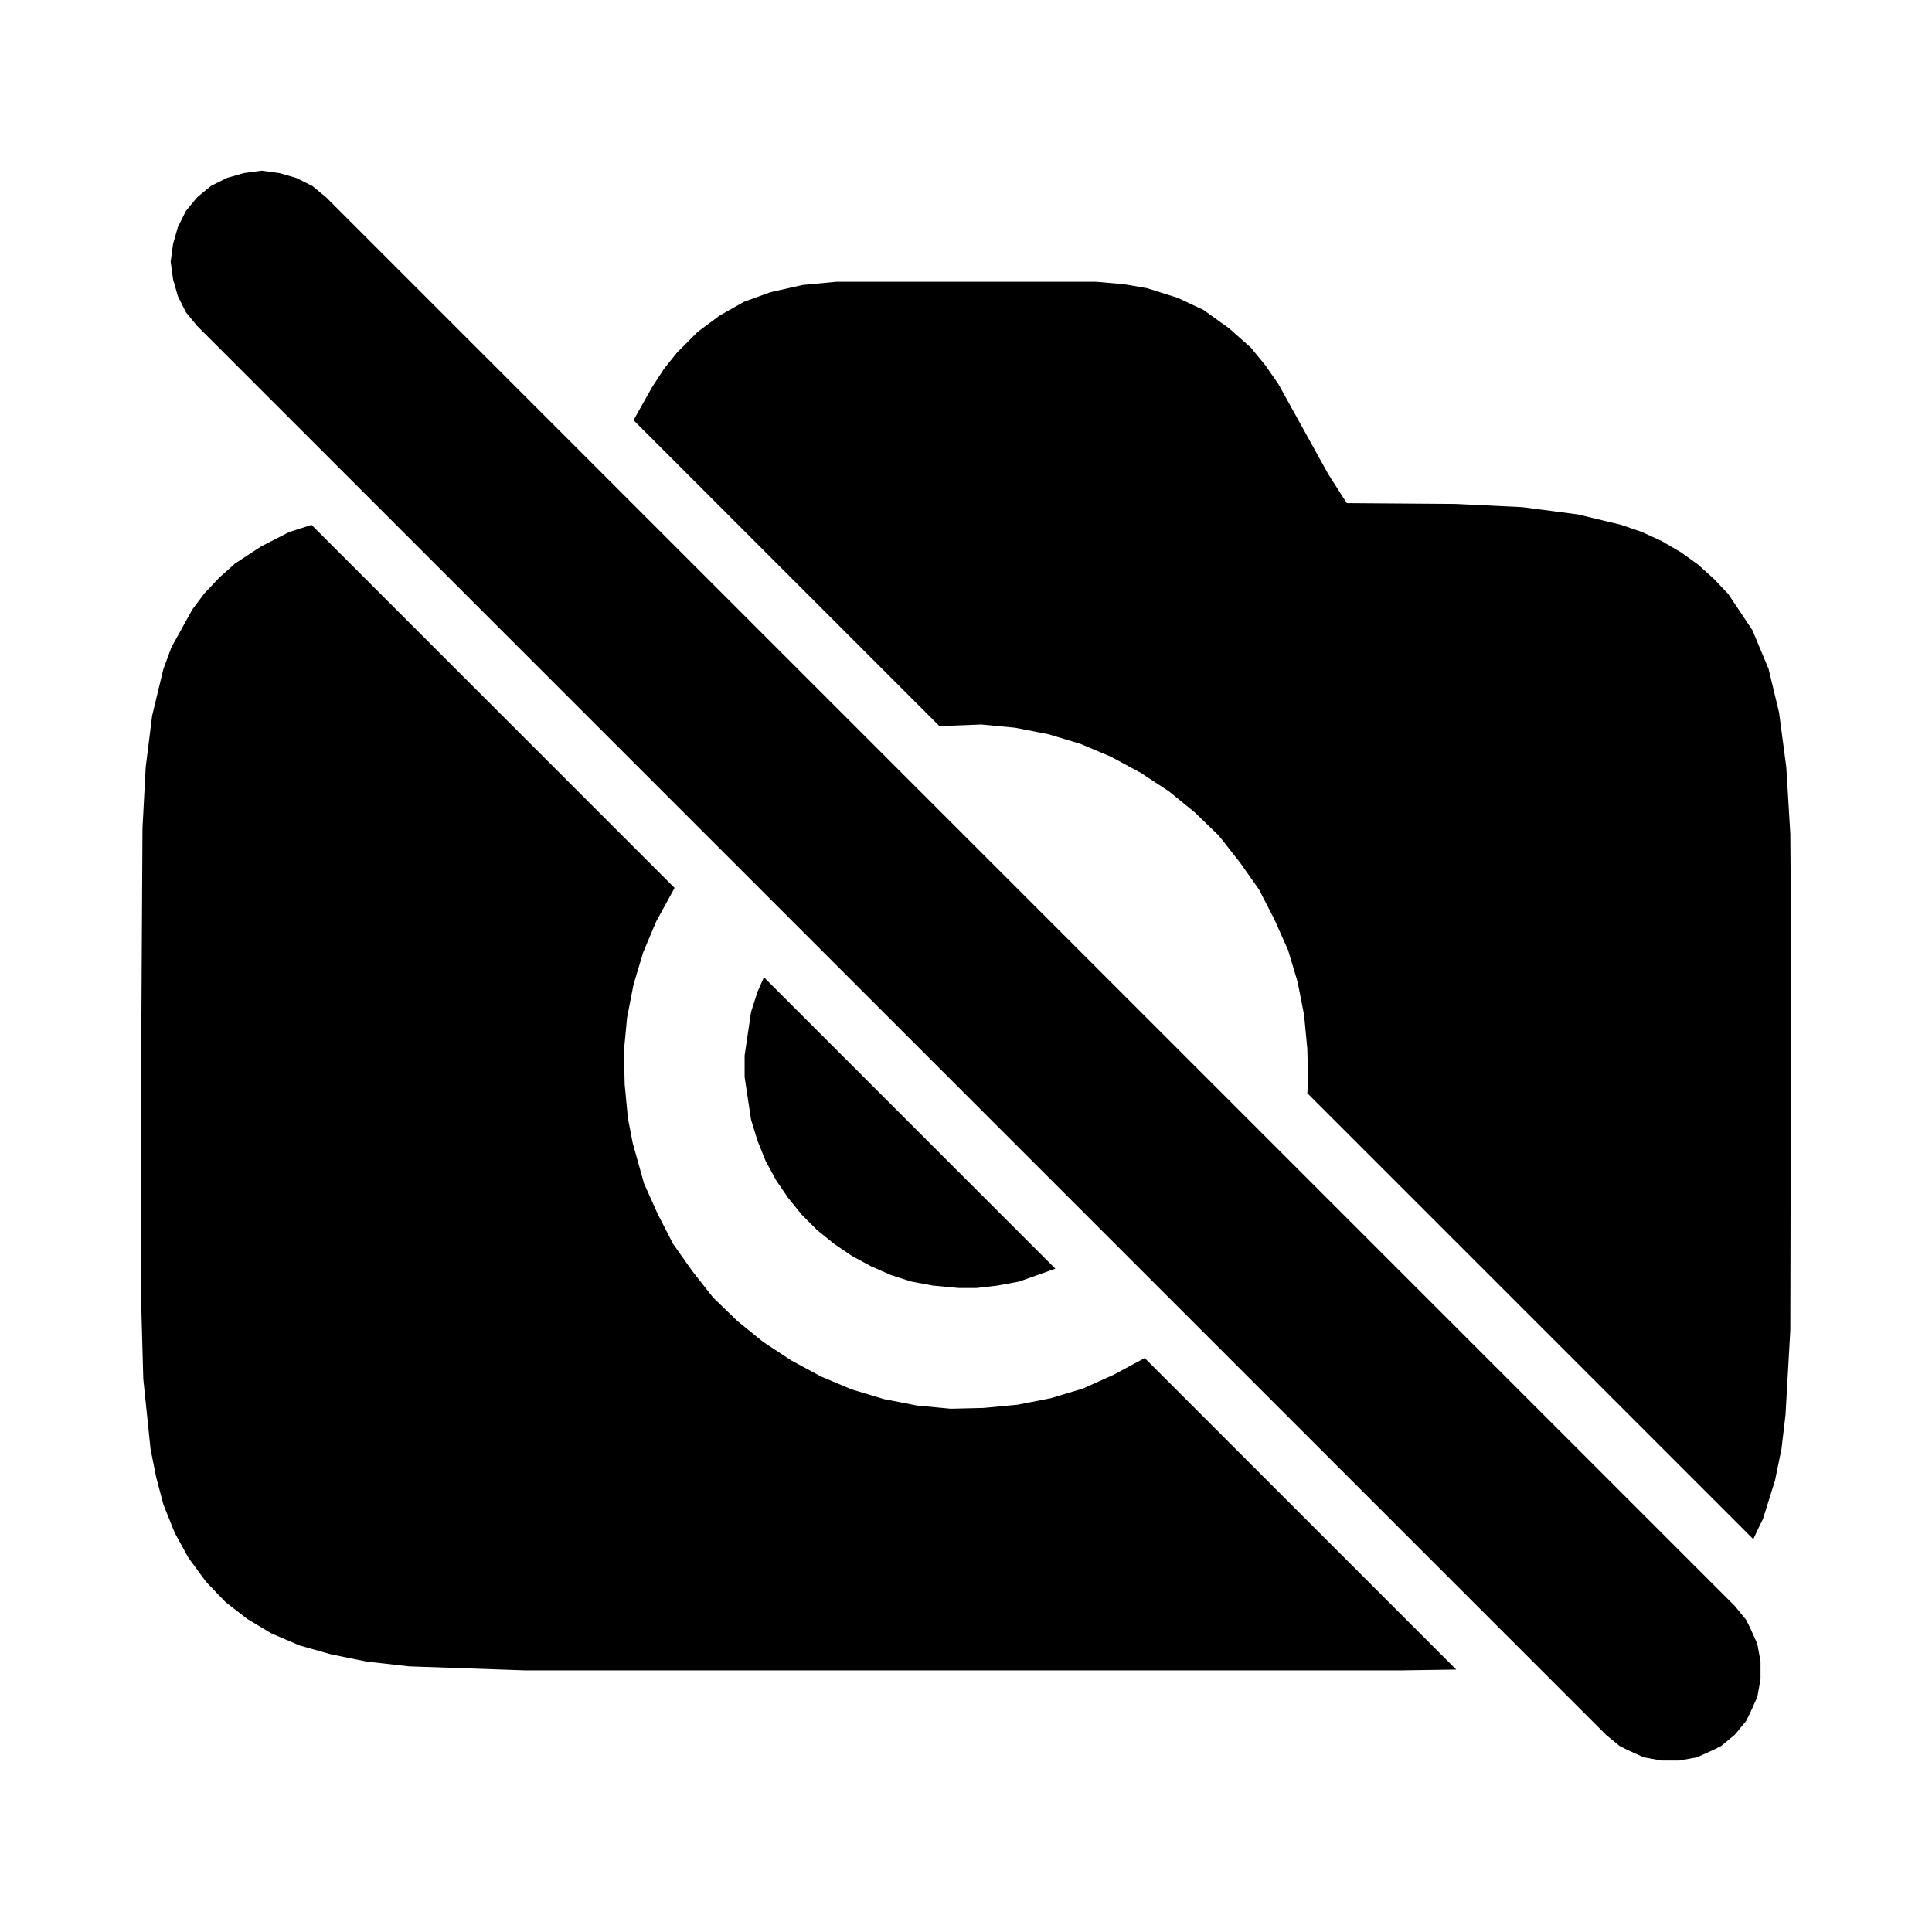
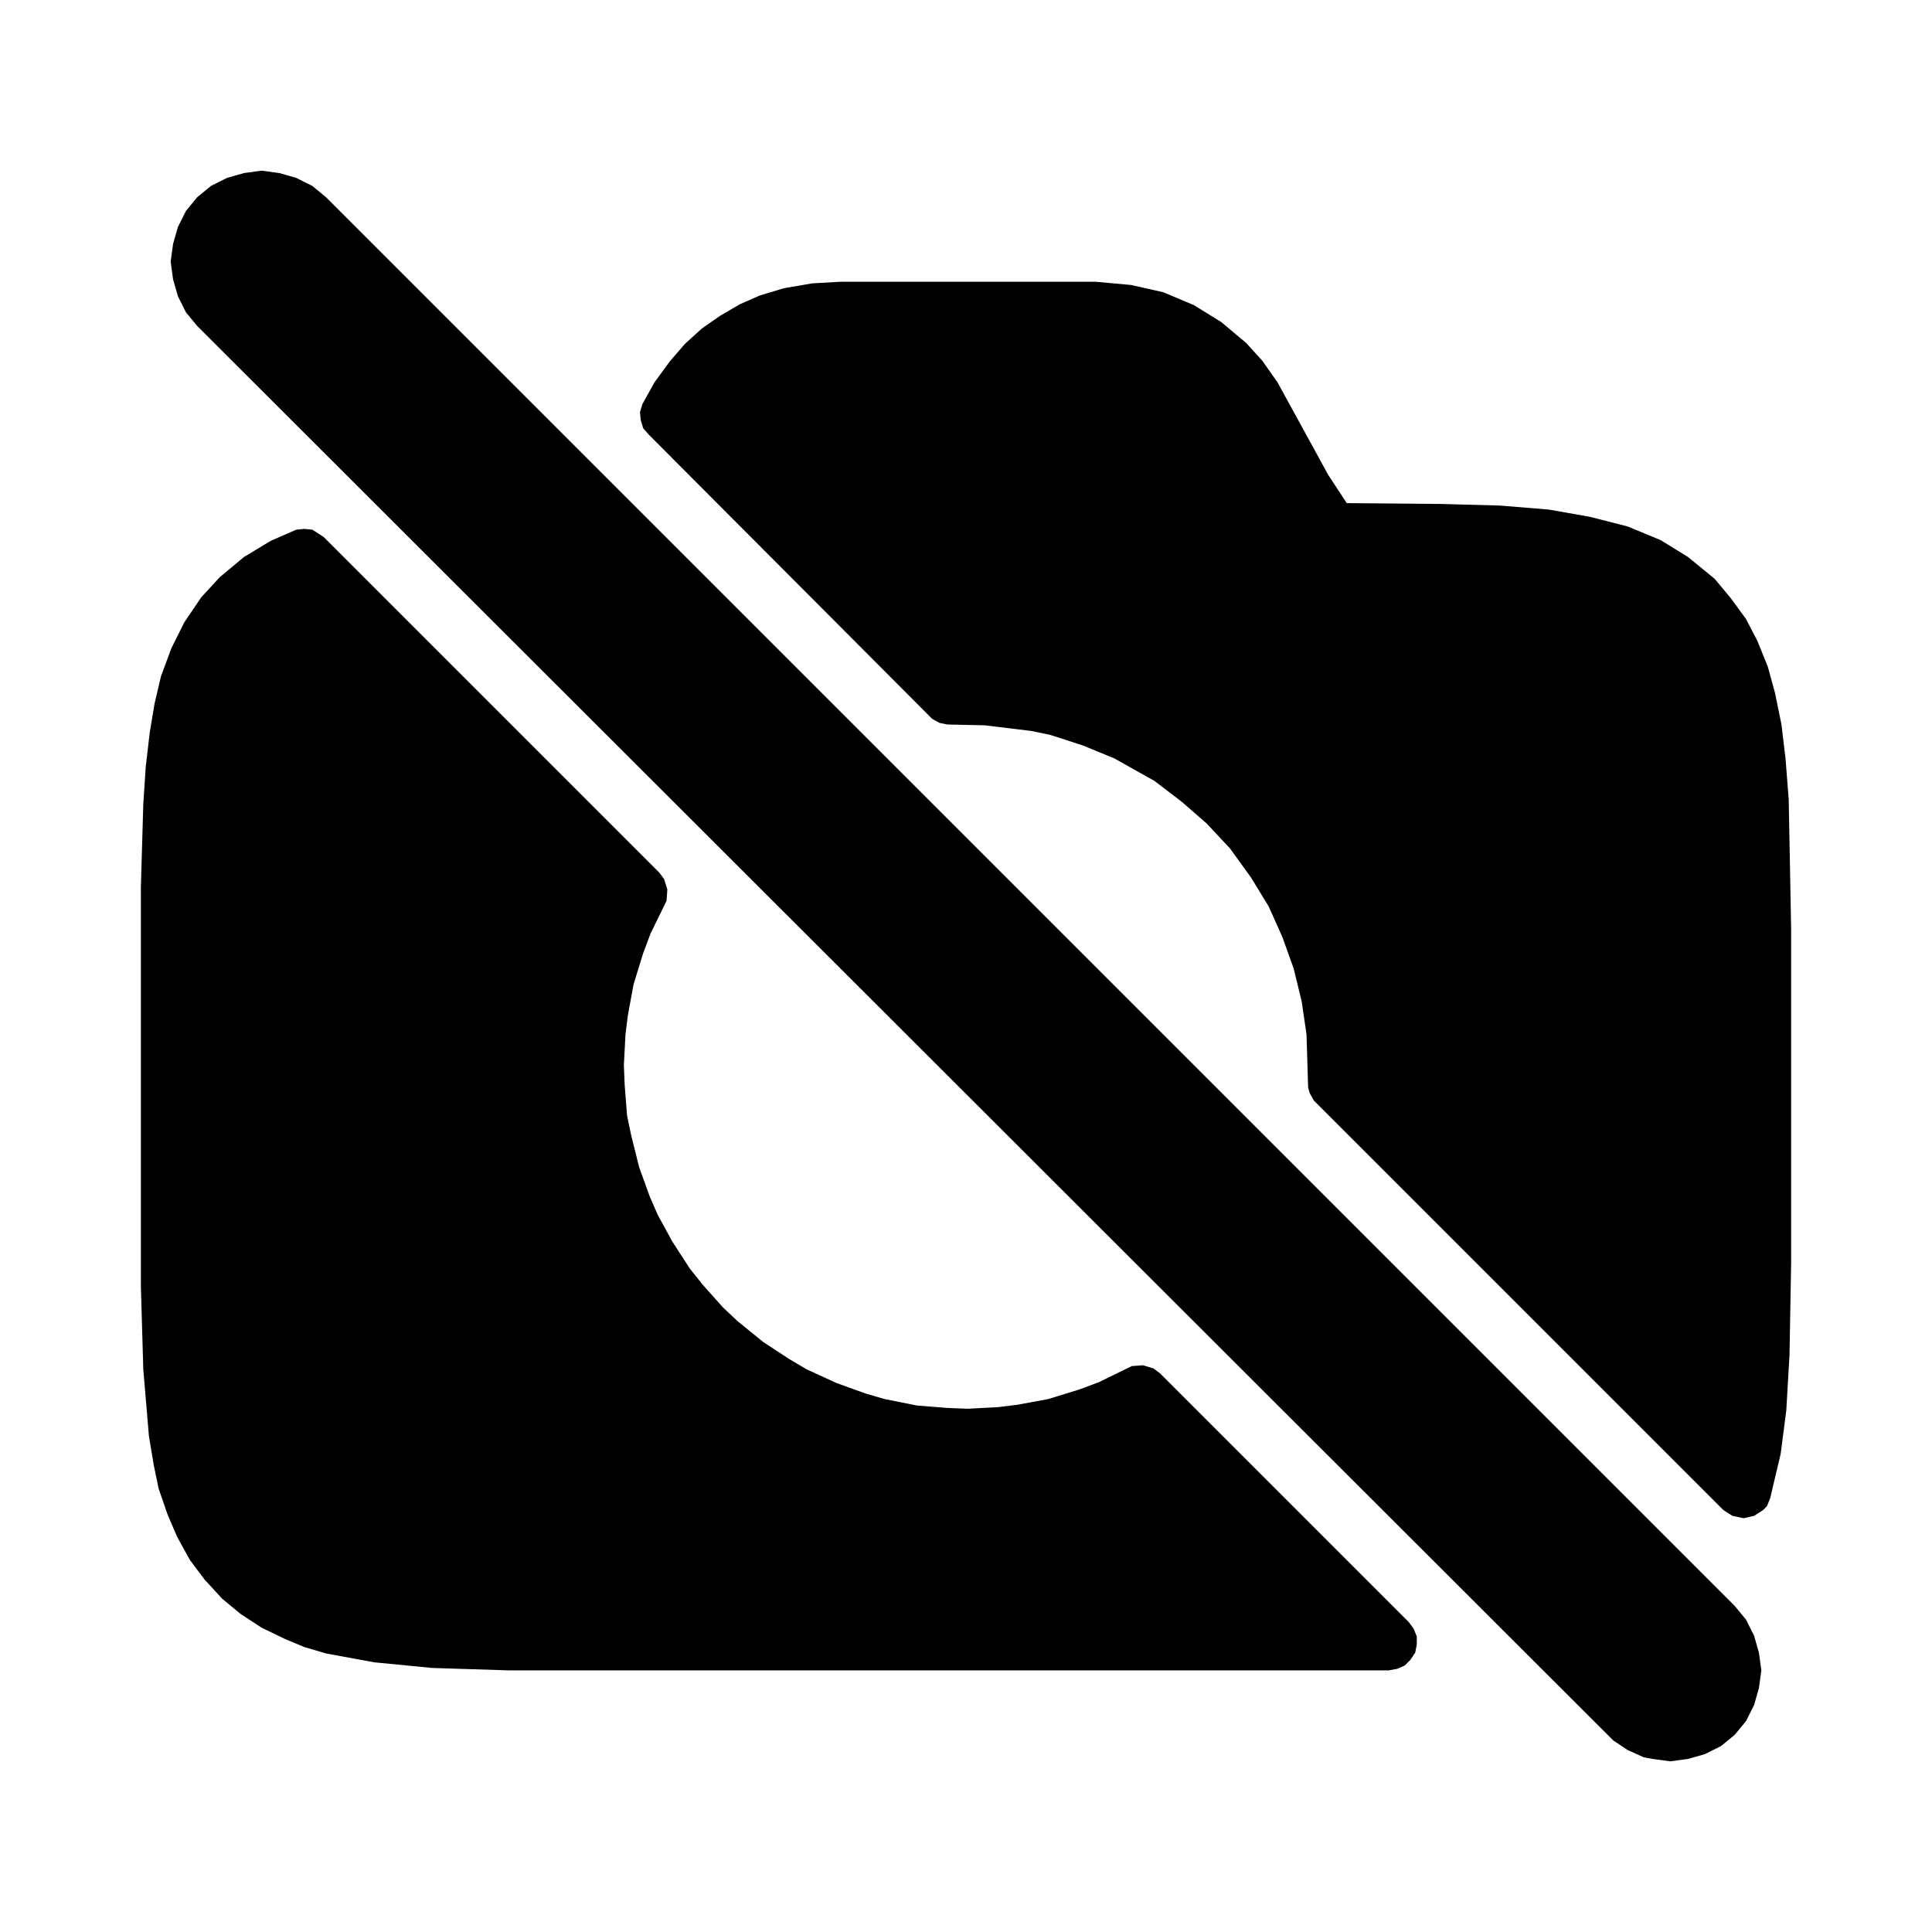
<svg xmlns="http://www.w3.org/2000/svg" viewBox="0 0 24 24" fill="currentColor">
-   <path fill-rule="evenodd" d="M21.85 18.97L21.9 18.87L22.05 18.39L22.13 18L22.18 17.58L22.24 16.52L22.25 11.76L22.24 10.36L22.19 9.53L22.1 8.85L21.97 8.31L21.77 7.83L21.47 7.38L21.29 7.19L21.09 7.01L20.88 6.86L20.64 6.72L20.4 6.61L20.14 6.52L19.6 6.39L18.91 6.3L18.08 6.26L16.73 6.25L16.5 5.89L15.88 4.77L15.72 4.54L15.54 4.32L15.27 4.08L14.95 3.85L14.63 3.7L14.25 3.58L13.96 3.53L13.61 3.5L10.39 3.5L9.97 3.54L9.57 3.63L9.24 3.75L8.94 3.92L8.67 4.12L8.41 4.38L8.25 4.58L8.1 4.81L7.87 5.22L11.67 9.02L12.19 9L12.61 9.04L13.02 9.12L13.42 9.24L13.8 9.4L14.17 9.6L14.52 9.83L14.84 10.09L15.14 10.38L15.4 10.71L15.64 11.05L15.83 11.42L16 11.8L16.12 12.2L16.2 12.61L16.24 13.03L16.25 13.44L16.24 13.58L21.78 19.12ZM20.22 21.74L20.42 21.83L20.64 21.87L20.86 21.87L21.08 21.83L21.28 21.74L21.38 21.69L21.55 21.55L21.69 21.38L21.74 21.28L21.83 21.08L21.87 20.86L21.87 20.64L21.83 20.42L21.74 20.22L21.69 20.12L21.55 19.95L4.05 2.45L3.88 2.31L3.68 2.21L3.47 2.15L3.25 2.12L3.03 2.15L2.82 2.21L2.62 2.31L2.45 2.45L2.31 2.62L2.21 2.82L2.15 3.03L2.12 3.25L2.15 3.47L2.21 3.68L2.31 3.88L2.45 4.05L19.95 21.55L20.12 21.69ZM1.75 13.8L1.75 16.05L1.78 17.13L1.87 18L1.94 18.35L2.03 18.69L2.17 19.04L2.34 19.35L2.56 19.65L2.8 19.9L3.07 20.11L3.37 20.29L3.72 20.44L4.11 20.55L4.55 20.64L5.08 20.7L6.52 20.75L17.41 20.75L18.09 20.74L14.22 16.87L13.83 17.08L13.45 17.25L13.05 17.37L12.64 17.45L12.22 17.49L11.81 17.5L11.39 17.46L10.98 17.38L10.58 17.26L10.2 17.1L9.83 16.9L9.48 16.67L9.16 16.41L8.86 16.12L8.6 15.79L8.36 15.45L8.17 15.08L8 14.7L7.86 14.2L7.8 13.89L7.76 13.47L7.75 13.06L7.79 12.64L7.87 12.23L7.99 11.83L8.15 11.45L8.38 11.03L3.87 6.52L3.59 6.61L3.24 6.79L2.92 7L2.73 7.17L2.54 7.37L2.39 7.57L2.13 8.04L2.03 8.31L1.89 8.89L1.81 9.53L1.77 10.29ZM9.41 12.32L9.33 12.57L9.25 13.11L9.25 13.38L9.33 13.91L9.41 14.17L9.51 14.42L9.64 14.66L9.79 14.88L9.96 15.09L10.15 15.28L10.36 15.45L10.58 15.6L10.82 15.73L11.07 15.84L11.32 15.92L11.59 15.97L11.91 16L12.13 16L12.39 15.97L12.66 15.92L13.11 15.76L9.49 12.14Z" />
+   <path fill-rule="evenodd" d="M7.98 5.02L7.95 5.12L7.96 5.22L7.99 5.32L8.06 5.4L11.58 8.93L11.67 8.98L11.77 9L12.23 9.01L12.81 9.08L13.05 9.13L13.45 9.26L13.84 9.42L14.34 9.7L14.68 9.96L14.99 10.23L15.28 10.54L15.54 10.9L15.76 11.26L15.93 11.64L16.07 12.03L16.17 12.44L16.23 12.85L16.25 13.51L16.27 13.58L16.32 13.67L21.41 18.76L21.52 18.83L21.66 18.86L21.79 18.83L21.9 18.76L21.95 18.71L21.99 18.61L22.12 18.06L22.19 17.52L22.23 16.83L22.25 15.69L22.25 11.53L22.22 9.93L22.18 9.42L22.13 9L22.05 8.61L21.96 8.28L21.83 7.96L21.69 7.69L21.5 7.43L21.3 7.19L20.97 6.92L20.63 6.71L20.22 6.54L19.75 6.42L19.24 6.33L18.63 6.28L17.89 6.26L16.73 6.25L16.5 5.9L15.87 4.75L15.68 4.48L15.48 4.26L15.17 4L14.83 3.79L14.45 3.63L14.05 3.54L13.61 3.5L10.44 3.5L10.09 3.52L9.74 3.58L9.44 3.67L9.19 3.78L8.95 3.92L8.72 4.08L8.51 4.27L8.32 4.49L8.13 4.75ZM1.75 13.65L1.75 15.98L1.78 17.01L1.85 17.84L1.91 18.2L1.97 18.49L2.08 18.81L2.2 19.09L2.36 19.38L2.54 19.62L2.76 19.86L2.99 20.05L3.25 20.22L3.54 20.36L3.78 20.46L4.05 20.54L4.65 20.65L5.37 20.72L6.32 20.75L17.25 20.75L17.36 20.73L17.45 20.69L17.52 20.62L17.58 20.53L17.6 20.43L17.6 20.33L17.56 20.23L17.5 20.15L14.41 17.06L14.33 17L14.2 16.96L14.06 16.97L13.65 17.17L13.41 17.26L13.02 17.38L12.64 17.45L12.4 17.48L12.02 17.5L11.77 17.49L11.39 17.46L10.99 17.38L10.75 17.31L10.39 17.18L10.02 17.01L9.8 16.88L9.48 16.67L9.16 16.41L8.98 16.24L8.73 15.96L8.57 15.76L8.35 15.42L8.17 15.09L8.07 14.86L7.94 14.5L7.84 14.1L7.79 13.86L7.76 13.48L7.75 13.23L7.77 12.85L7.8 12.61L7.87 12.23L7.99 11.84L8.08 11.6L8.28 11.19L8.29 11.05L8.25 10.92L8.19 10.84L4.02 6.67L3.88 6.58L3.78 6.57L3.68 6.58L3.36 6.72L3.03 6.92L2.73 7.17L2.5 7.42L2.29 7.73L2.13 8.05L2 8.4L1.92 8.74L1.86 9.1L1.81 9.53L1.78 9.99L1.75 11.02ZM20.04 21.62L20.22 21.74L20.42 21.83L20.53 21.85L20.75 21.88L20.97 21.85L21.18 21.79L21.38 21.69L21.55 21.55L21.69 21.38L21.79 21.18L21.85 20.97L21.88 20.75L21.85 20.53L21.79 20.32L21.69 20.12L21.55 19.95L4.05 2.45L3.88 2.31L3.68 2.21L3.47 2.15L3.25 2.12L3.03 2.15L2.82 2.21L2.62 2.31L2.45 2.45L2.31 2.62L2.21 2.82L2.15 3.03L2.12 3.25L2.15 3.47L2.21 3.68L2.31 3.88L2.45 4.05Z" />
</svg>
